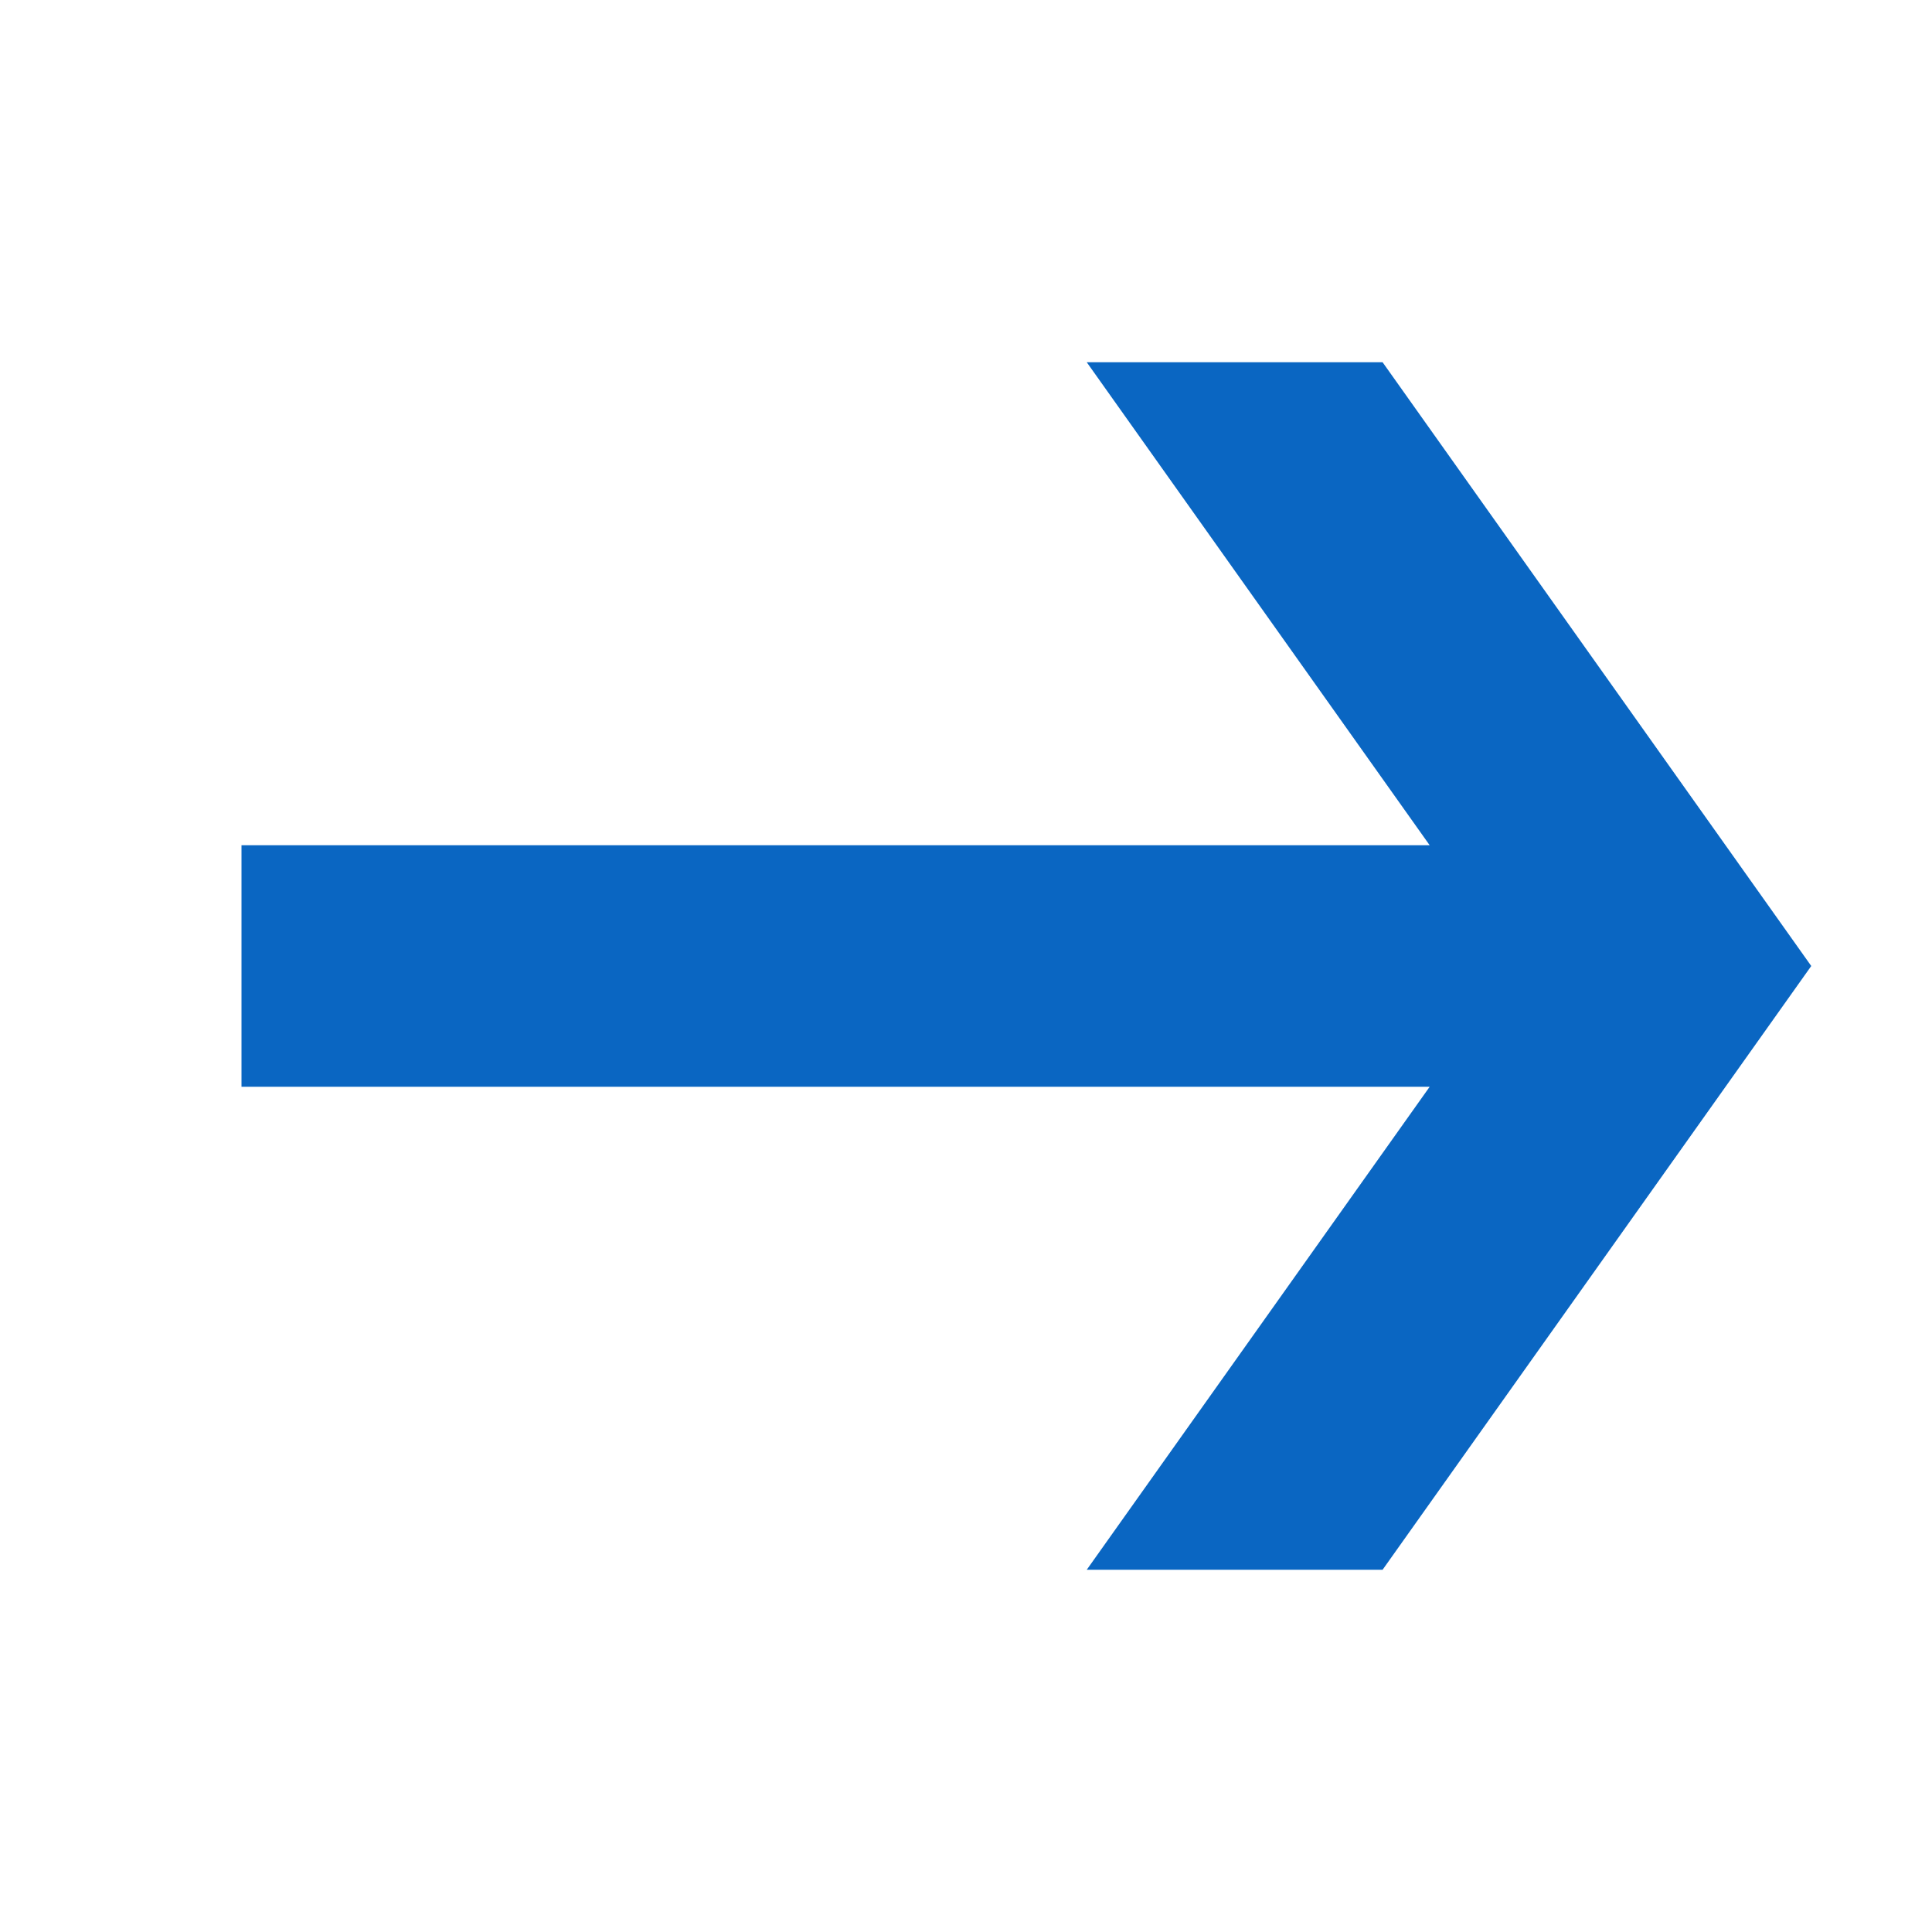
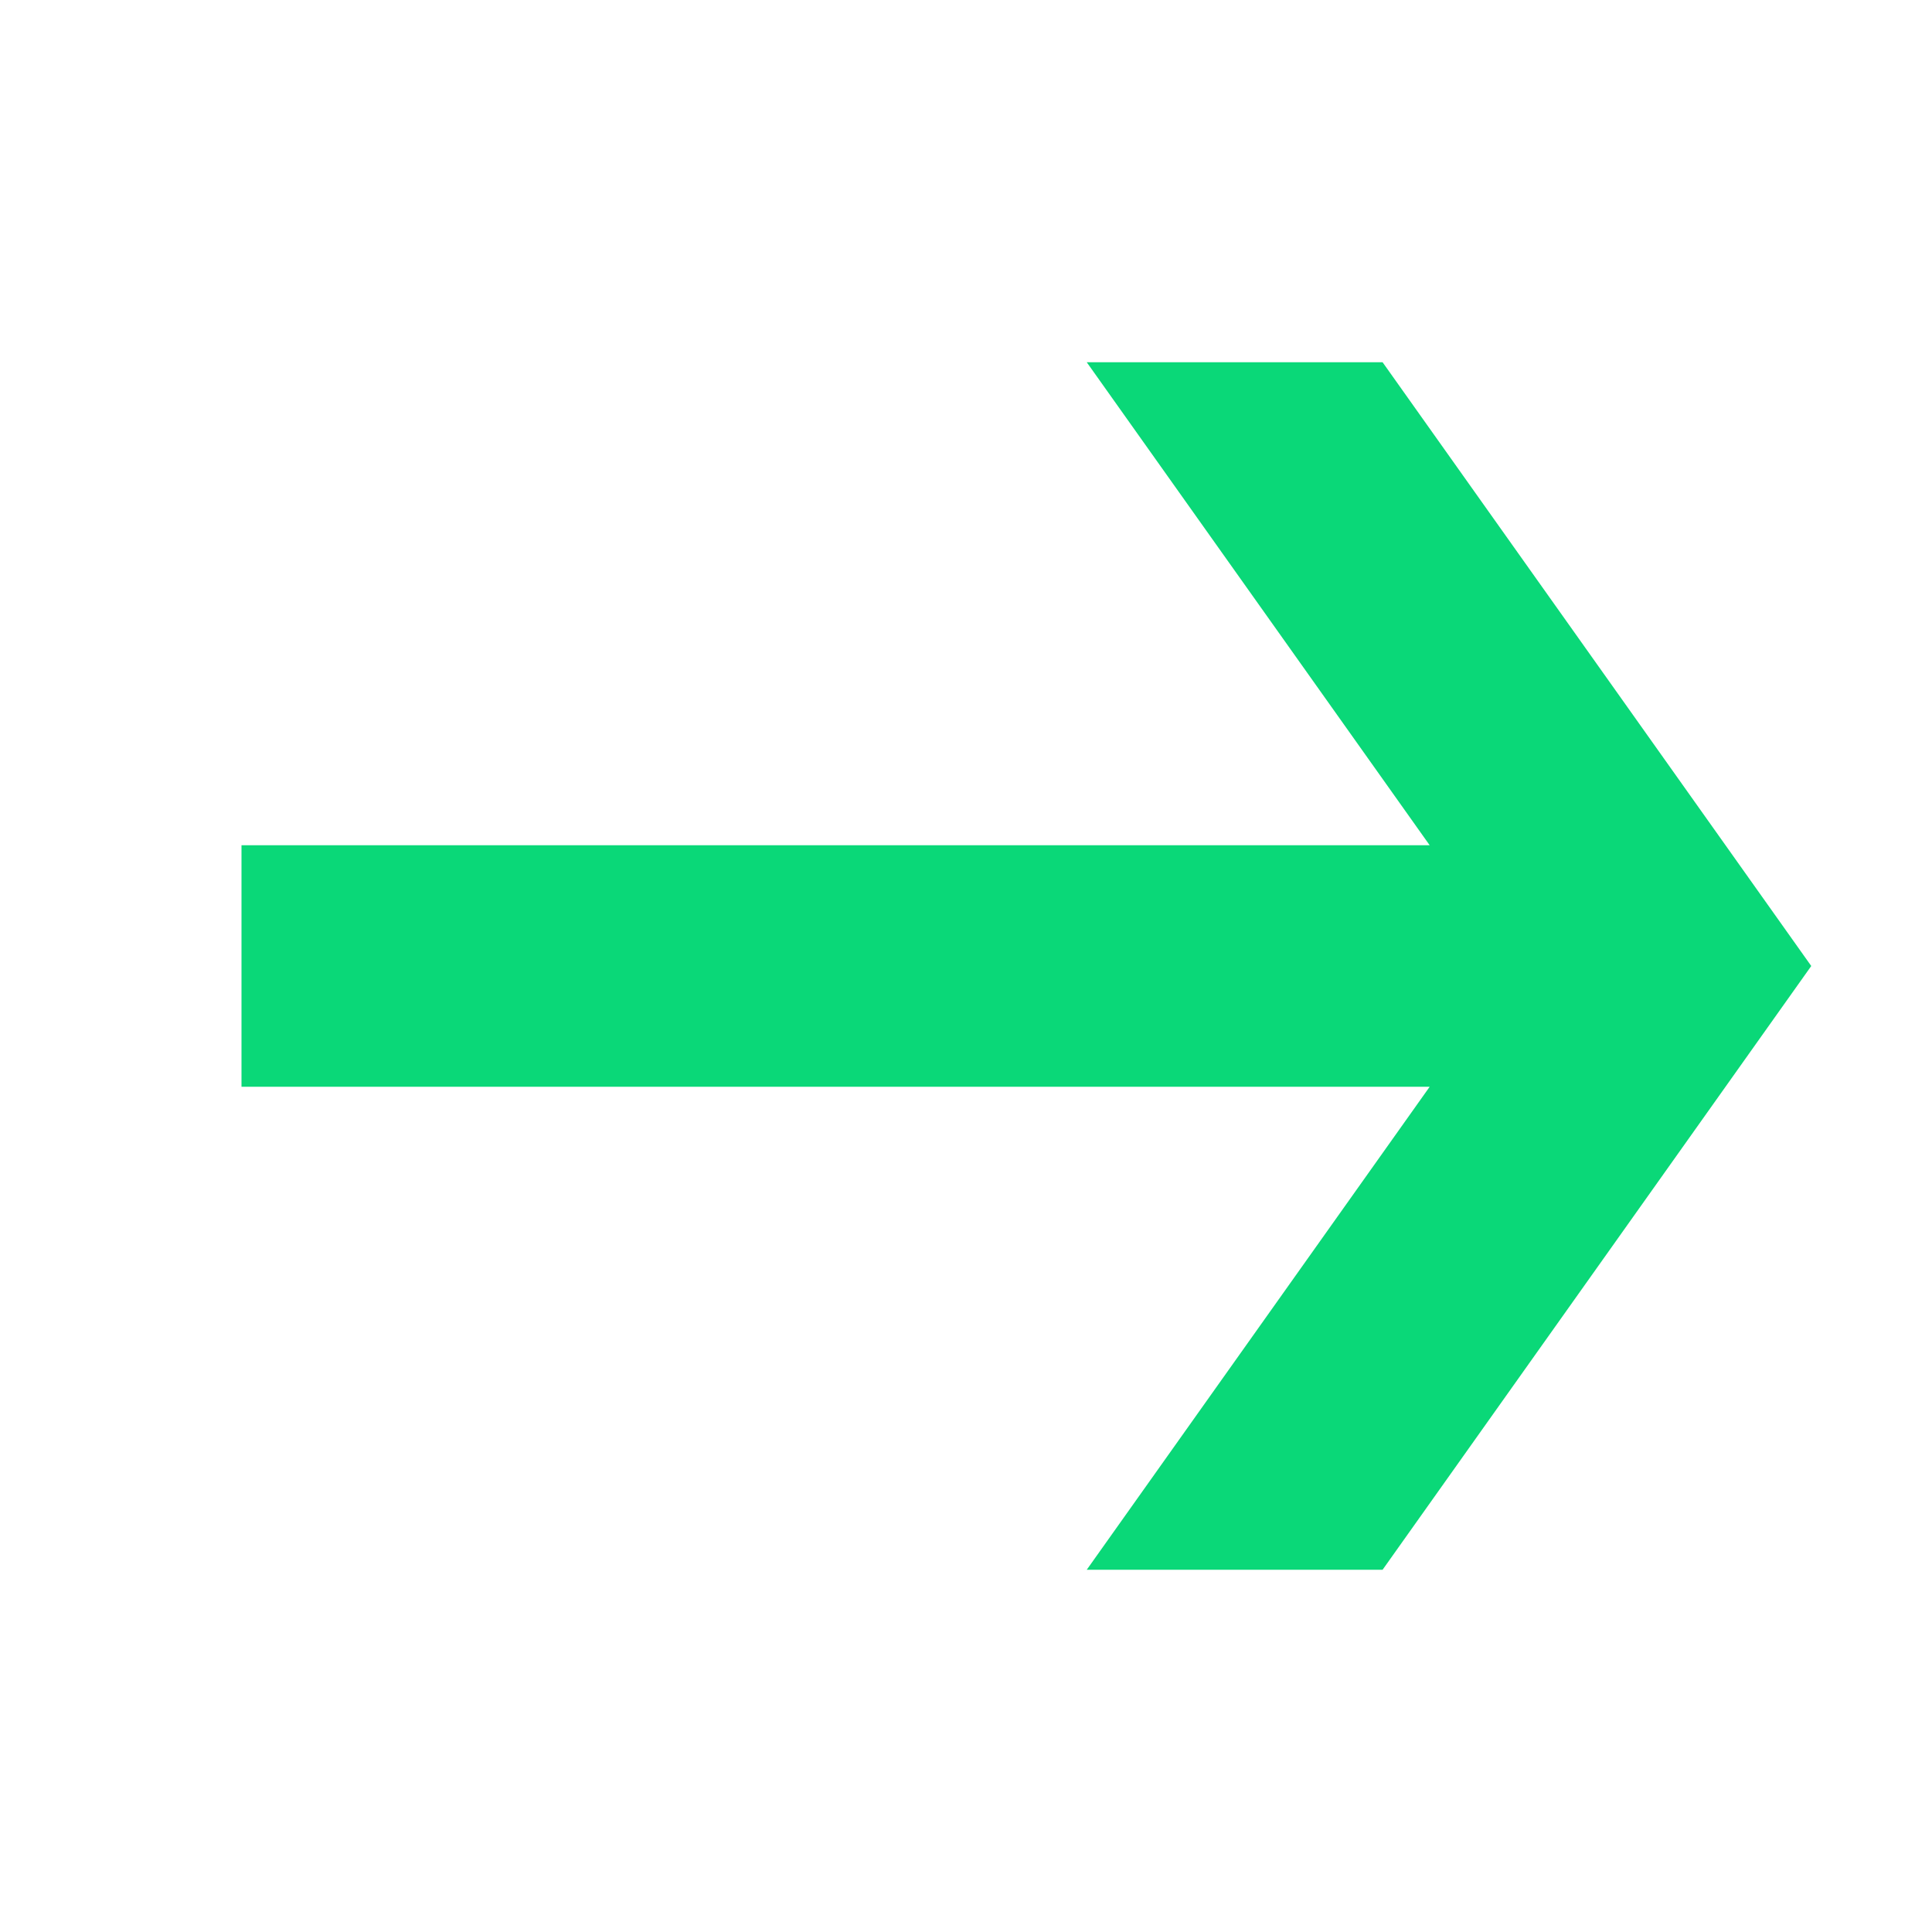
<svg xmlns="http://www.w3.org/2000/svg" viewBox="0 0 16 16" data-supported-dps="16x16" fill="#0a66c2" width="16" height="16" focusable="false">
-   <path d="M11.45 3L15 8l-3.55 5H9l2.84-4H2V7h9.84L9 3z" />
+   <path d="M11.45 3L15 8l-3.55 5H9l2.84-4H2V7h9.84L9 3z" fill="#0ad878" />
</svg>
